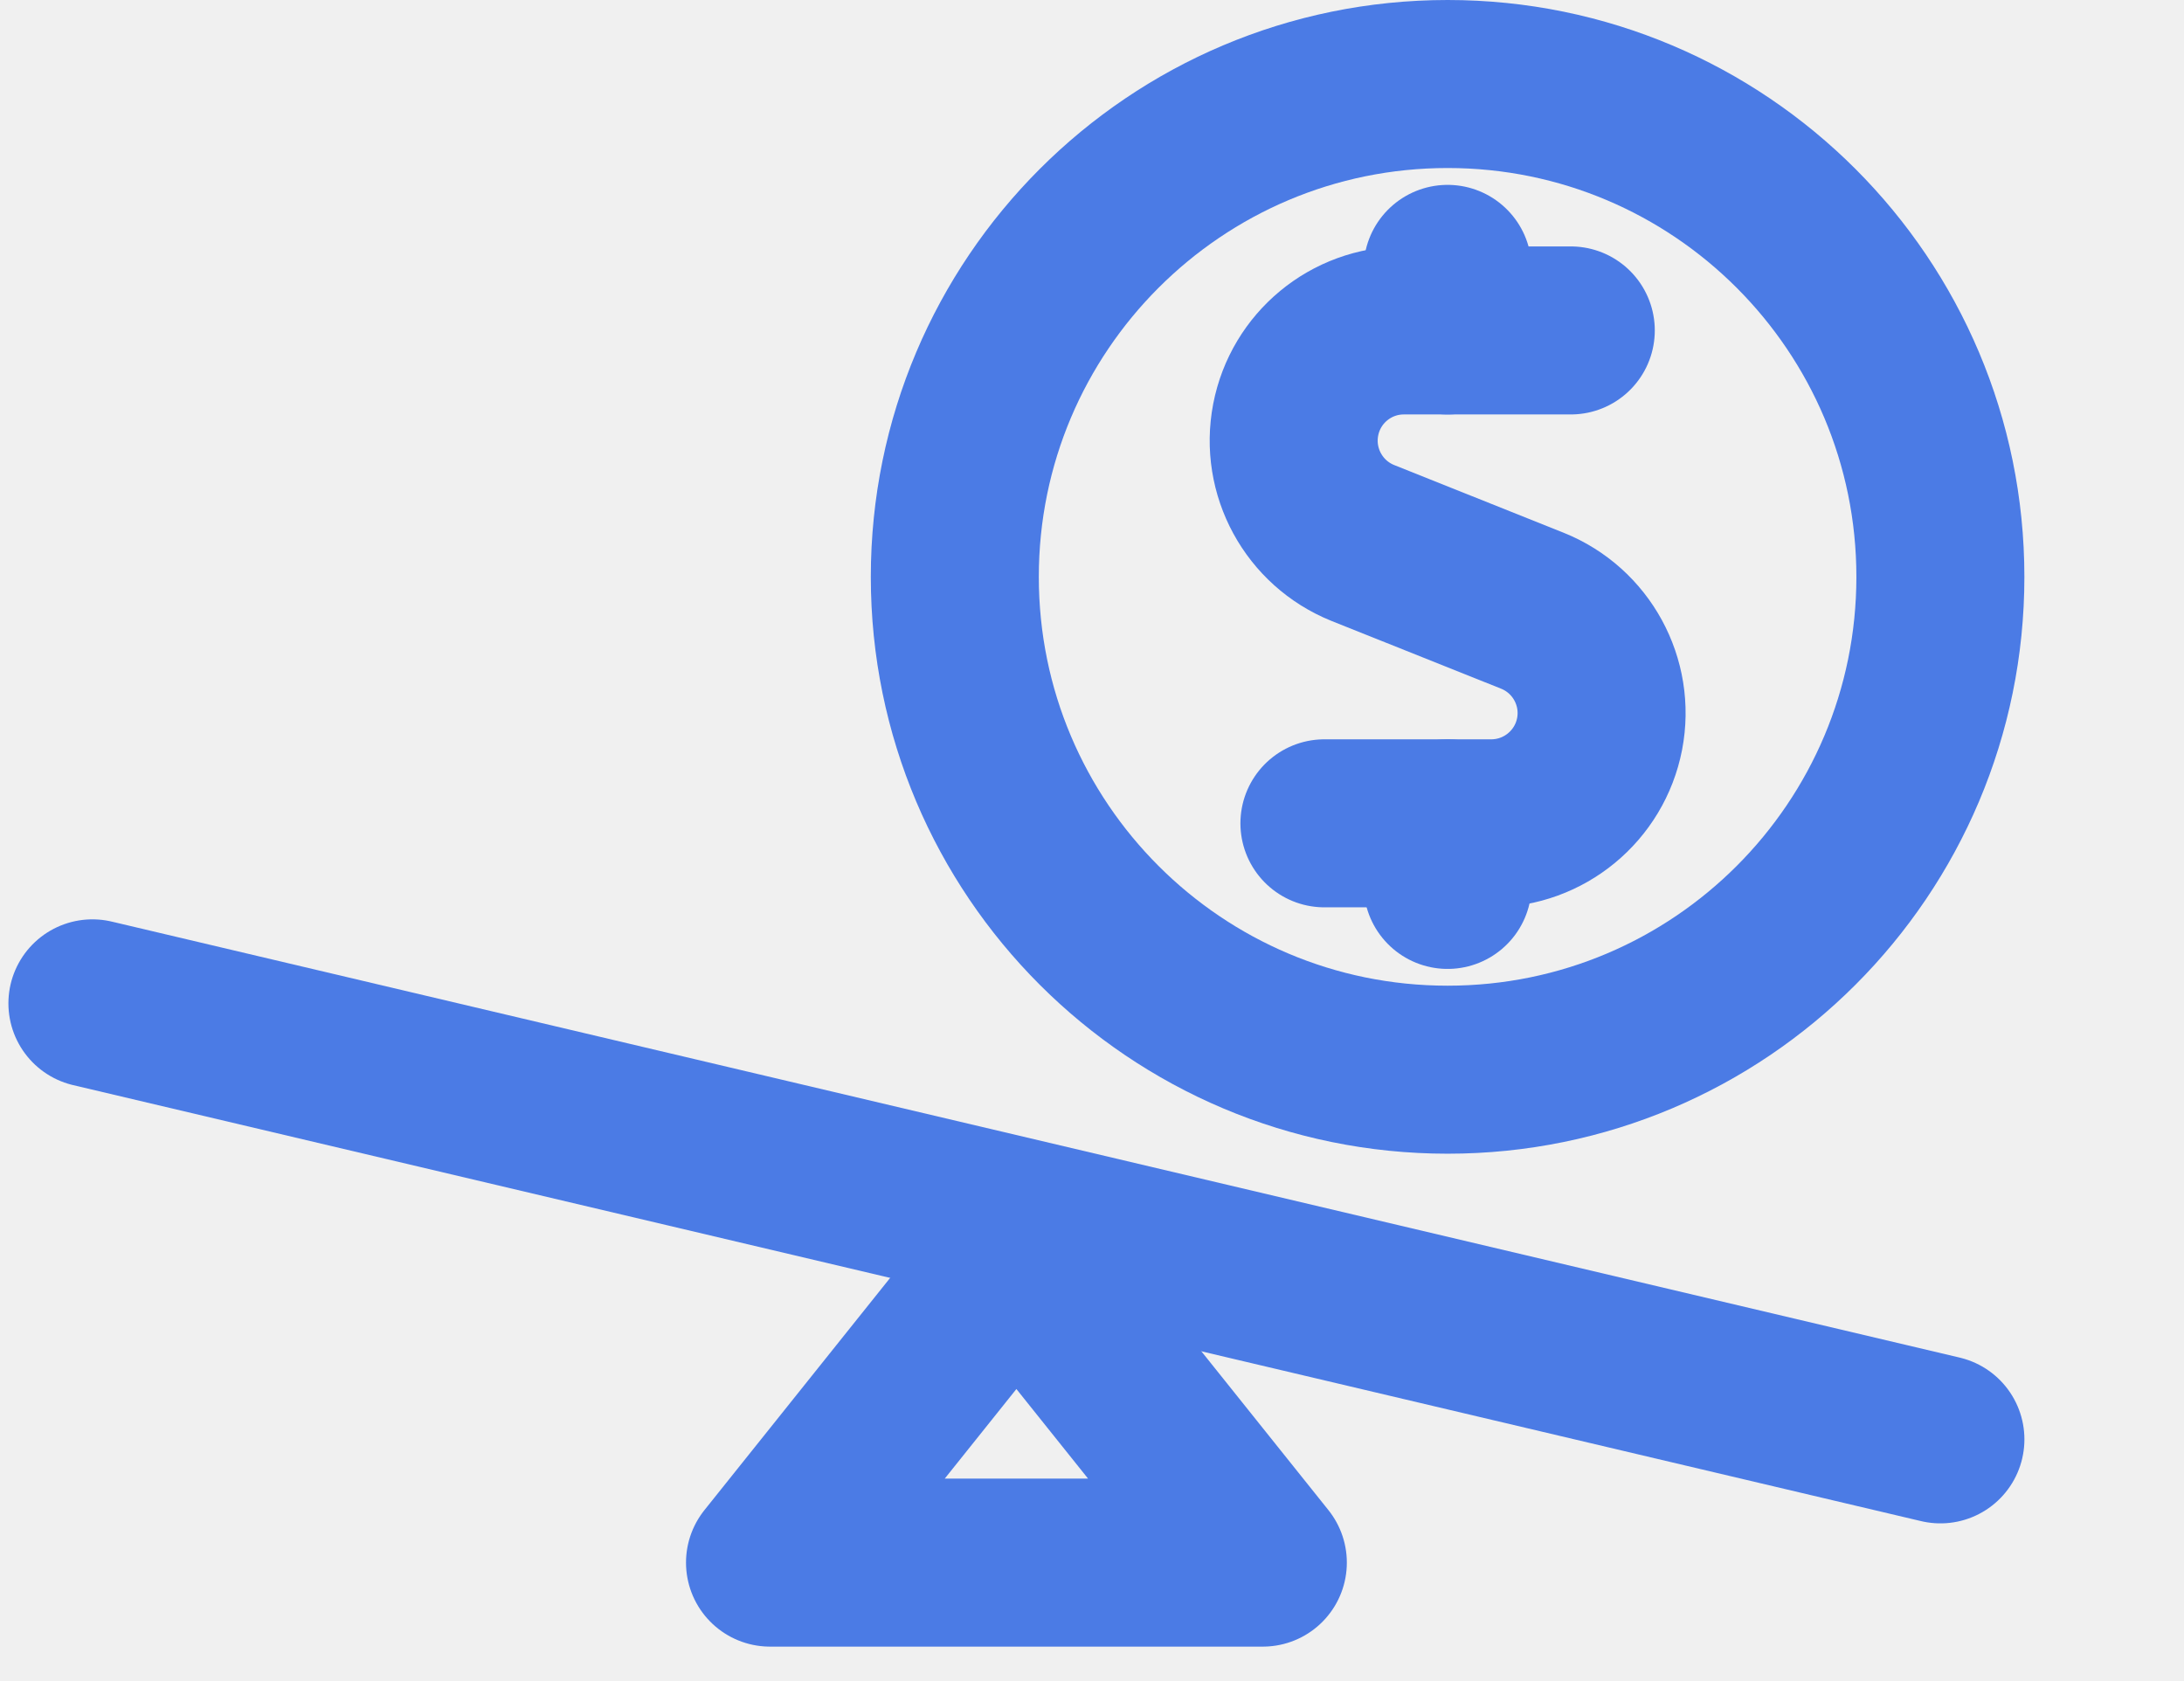
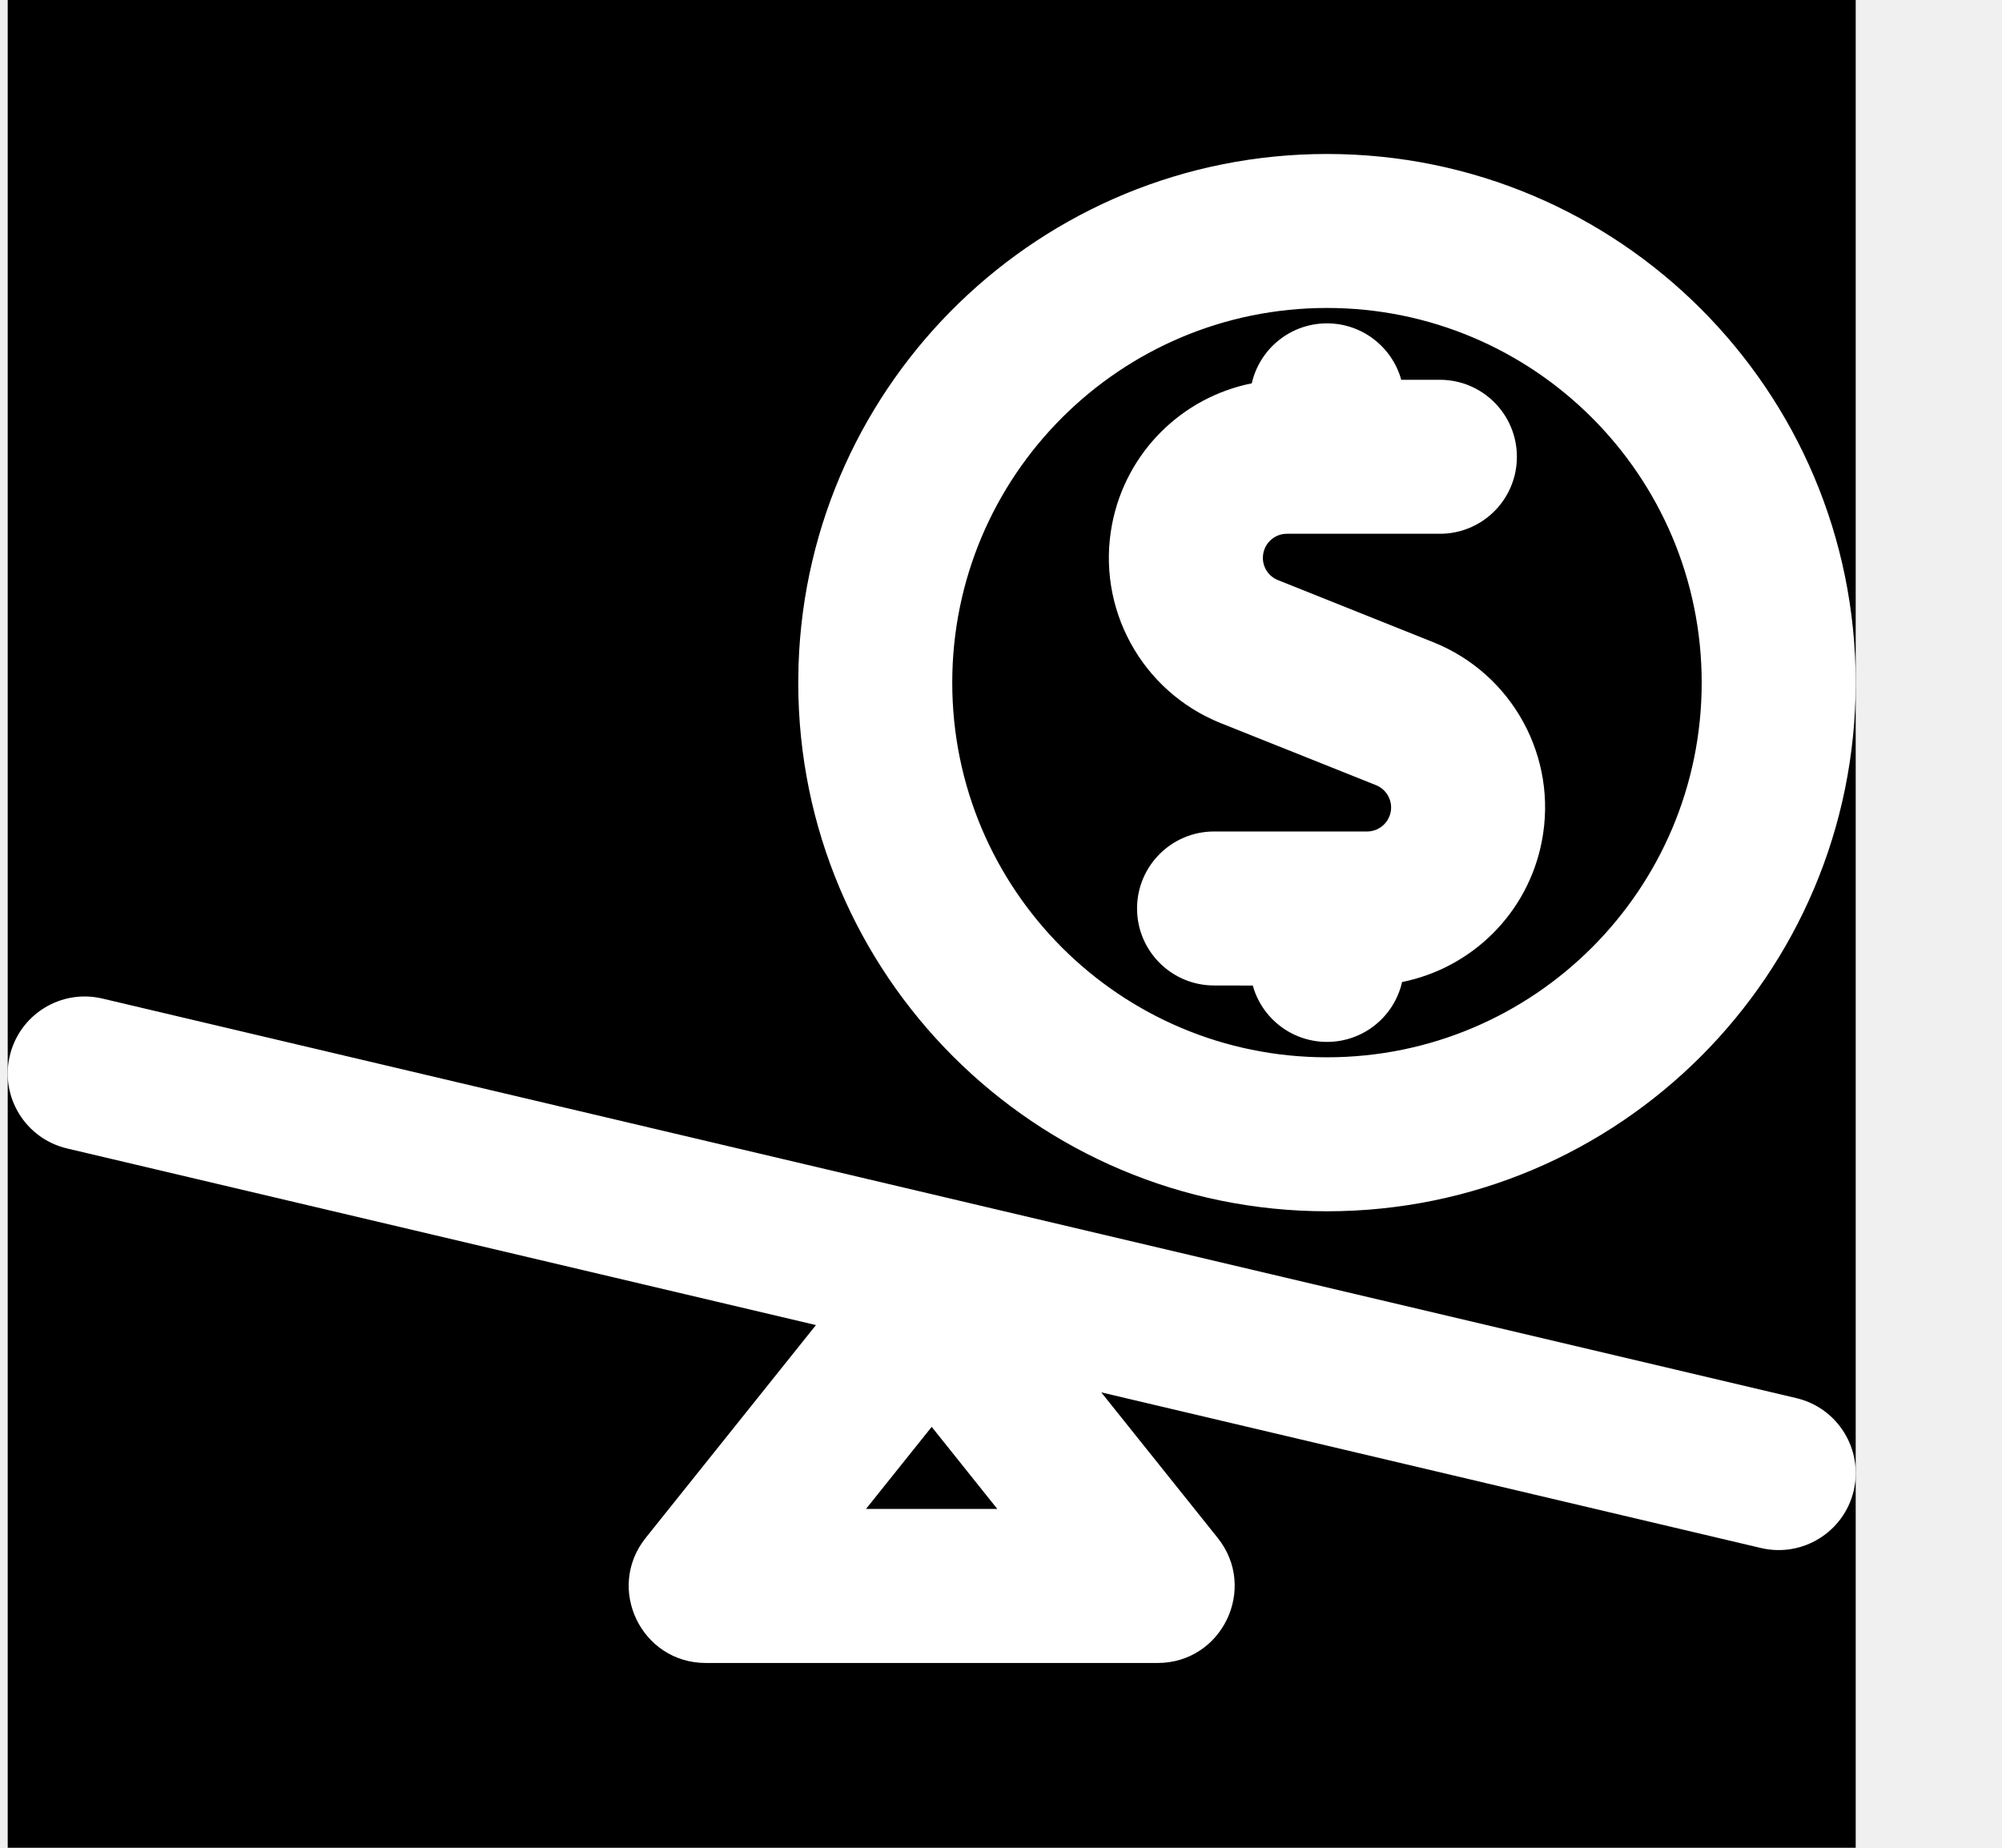
- <svg xmlns="http://www.w3.org/2000/svg" width="26" height="20">
-   <path fill="none" stroke="#4B7BE5" stroke-width="2" stroke-linecap="round" stroke-linejoin="round" transform="translate(15.4009 3.93333)" d="M3.299 0L1.311 0C0.683 0 0.143 0.446 0.024 1.063C-0.095 1.68 0.24 2.295 0.823 2.53L2.841 3.336C3.425 3.57 3.761 4.186 3.642 4.803C3.522 5.421 2.981 5.867 2.352 5.867L0.366 5.867" fill-rule="evenodd" />
-   <path fill="none" stroke="#4B7BE5" stroke-width="2" stroke-linecap="round" stroke-linejoin="round" transform="translate(16.4242 2.75747)" d="M0.809 1.176L0.809 0.443" fill-rule="evenodd" />
-   <path fill="none" stroke="#4B7BE5" stroke-width="2" stroke-linecap="round" stroke-linejoin="round" transform="translate(16.4242 9.35747)" d="M0.809 1.176L0.809 0.443" fill-rule="evenodd" />
-   <path fill="none" stroke="#4B7BE5" stroke-width="2" stroke-linecap="round" stroke-linejoin="round" transform="translate(11.3668 1)" d="M0 5.867C0 9.107 2.627 11.733 5.867 11.733C9.107 11.733 11.733 9.107 11.733 5.867C11.733 2.627 9.107 0 5.867 0C2.627 0 0 2.627 0 5.867" fill-rule="evenodd" />
-   <path fill="none" stroke="#4B7BE5" stroke-width="2" stroke-linecap="round" stroke-linejoin="round" transform="translate(1.1001 11.9433)" d="M0 0L22 5.19" fill-rule="evenodd" />
-   <path fill="none" stroke="#4B7BE5" stroke-width="2" stroke-linecap="round" stroke-linejoin="round" transform="translate(9.16676 14.9333)" d="M5.867 3.667L0 3.667L2.933 0L5.867 3.667Z" fill-rule="evenodd" />
+ <svg xmlns="http://www.w3.org/2000/svg" width="26" height="24">
+   <path transform="translate(0.100098 0)" d="M0 0L24 0L24 24L0 24L0 0Z" />
+   <path fill="white" transform="translate(0.0998716 2)" d="M1.23 10.97L23.23 16.16C23.767 16.287 24.1 16.825 23.974 17.363C23.847 17.9 23.308 18.233 22.771 18.107L14.202 16.085L15.714 17.975C16.238 18.63 15.772 19.6 14.934 19.6L9.067 19.6C8.228 19.6 7.762 18.63 8.286 17.975L10.497 15.211L0.771 12.917C0.233 12.79 -0.1 12.251 0.027 11.714C0.154 11.176 0.692 10.843 1.23 10.97ZM12 16.533L11.147 17.599L12.852 17.599L12 16.533ZM17.134 0C20.926 0 24 3.074 24 6.867C24 10.659 20.926 13.733 17.134 13.733C13.341 13.733 10.267 10.659 10.267 6.867L10.271 6.631C10.395 2.948 13.42 0 17.134 0ZM17.134 2C14.446 2 12.267 4.179 12.267 6.867C12.267 9.554 14.446 11.733 17.134 11.733C19.821 11.733 22 9.554 22 6.867C22 4.179 19.821 2 17.134 2ZM17.134 2.2C17.593 2.2 17.981 2.51 18.098 2.933L18.6 2.933C19.153 2.933 19.6 3.381 19.6 3.933C19.6 4.486 19.153 4.933 18.6 4.933L16.613 4.933C16.464 4.933 16.335 5.039 16.307 5.186C16.278 5.333 16.358 5.479 16.495 5.534L18.513 6.341C19.543 6.753 20.135 7.838 19.924 8.926C19.744 9.862 19.014 10.574 18.109 10.755C18.008 11.201 17.61 11.533 17.134 11.533C16.674 11.533 16.287 11.223 16.17 10.801L15.667 10.8C15.115 10.8 14.667 10.352 14.667 9.8C14.667 9.248 15.115 8.8 15.667 8.8L17.654 8.8C17.804 8.8 17.932 8.694 17.961 8.547C17.989 8.4 17.909 8.254 17.77 8.198L15.75 7.391C14.723 6.977 14.133 5.894 14.343 4.807C14.524 3.872 15.252 3.16 16.157 2.979C16.258 2.533 16.657 2.2 17.134 2.2Z" />
</svg>
